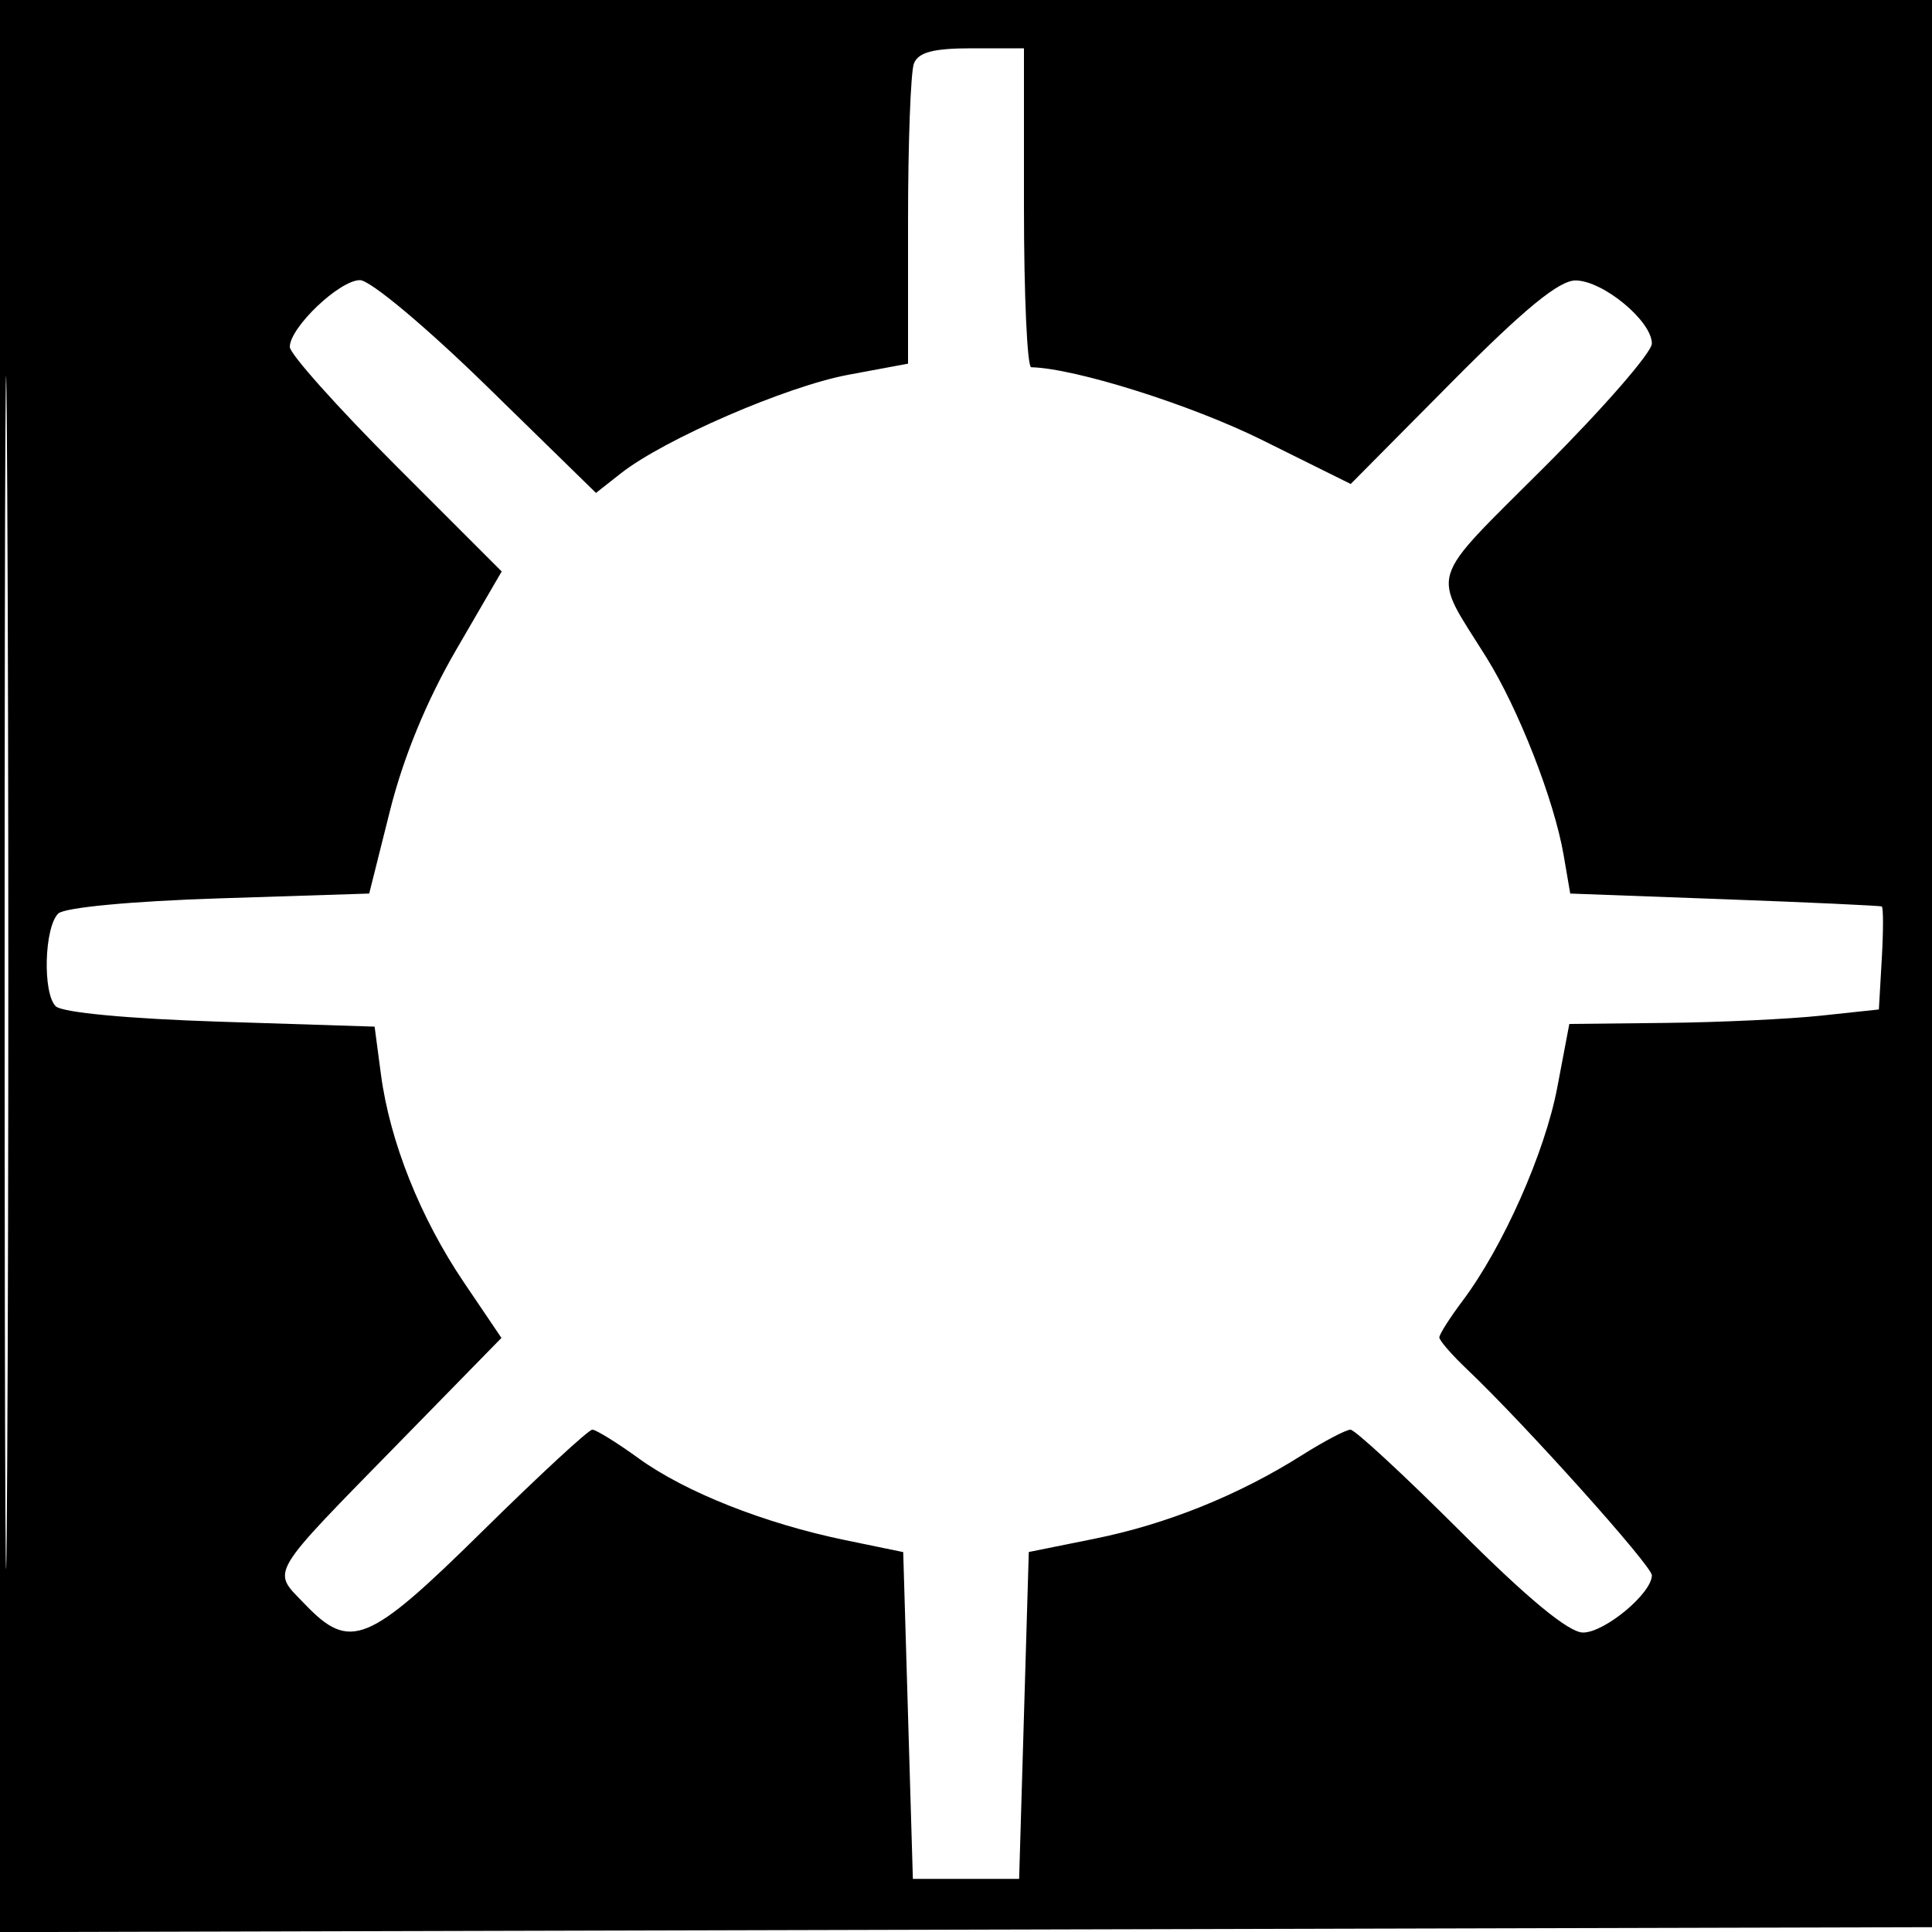
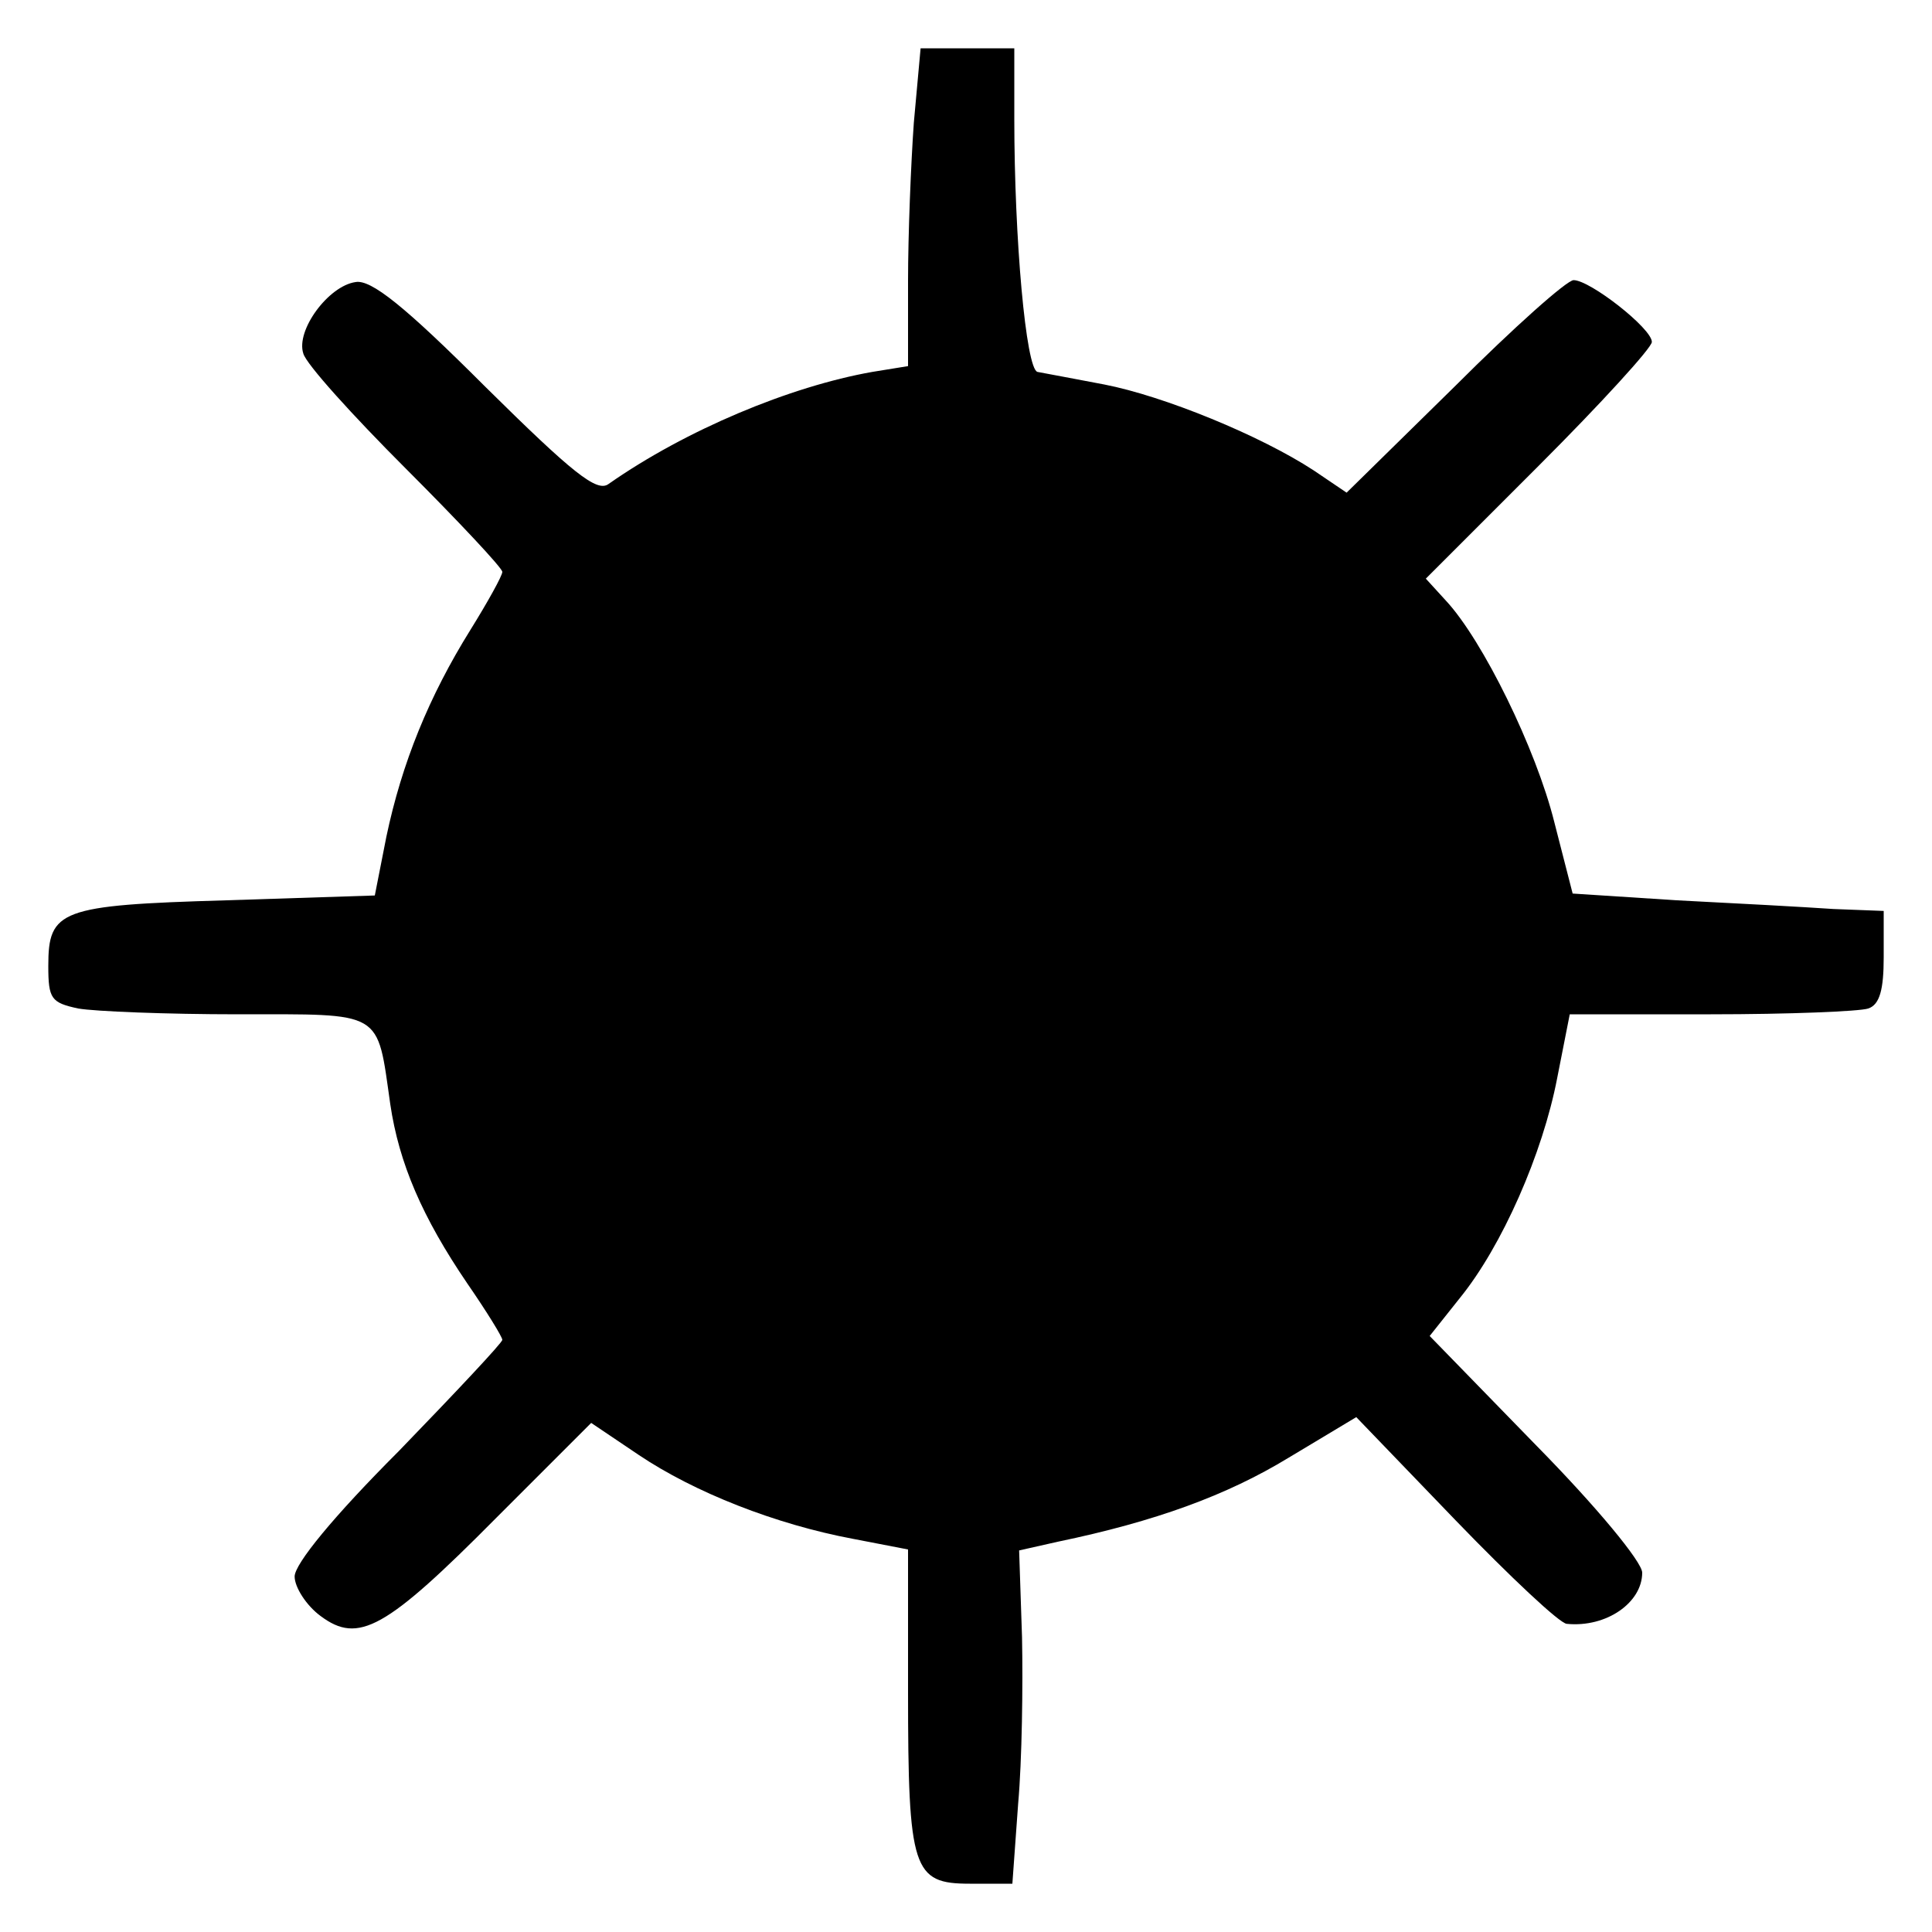
- <svg xmlns="http://www.w3.org/2000/svg" width="100%" height="auto" viewBox="0 0 200 200" version="1.1" preserveAspectRatio="xMidYMid meet" style="max-width: 100%; max-height: 70vh;">
-   <path d="M -0 100.005 L -0 200.010 100.250 199.755 L 200.500 199.500 200.755 99.750 L 201.010 0 100.505 0 L 0 0 -0 100.005 M 0.481 100.500 C 0.481 155.500, 0.602 178.147, 0.750 150.826 C 0.898 123.506, 0.898 78.506, 0.750 50.826 C 0.602 23.147, 0.481 45.500, 0.481 100.500 M 94.607 6.582 C 94.273 7.452, 94 14.797, 94 22.905 L 94 37.647 87.826 38.795 C 81.419 39.987, 68.758 45.472, 64.273 49 L 61.696 51.027 50.426 40.013 C 44.123 33.854, 38.322 29, 37.265 29 C 35.146 29, 30 33.899, 30 35.916 C 30 36.634, 34.935 42.158, 40.968 48.190 L 51.935 59.157 47.224 67.266 C 44.164 72.532, 41.760 78.377, 40.366 83.938 L 38.219 92.500 22.657 93 C 13.585 93.291, 6.648 93.948, 6.023 94.574 C 4.583 96.018, 4.401 102.801, 5.766 104.166 C 6.417 104.817, 13.297 105.464, 22.819 105.767 L 38.779 106.277 39.435 111.223 C 40.359 118.184, 43.503 126.065, 48.031 132.764 L 51.909 138.500 41.640 149 C 27.552 163.406, 28.112 162.463, 31.535 166.036 C 36.249 170.957, 38.069 170.212, 49.954 158.500 C 55.815 152.725, 60.926 148, 61.313 148 C 61.701 148, 63.861 149.335, 66.114 150.968 C 70.939 154.463, 79.131 157.706, 87.500 159.434 L 93.500 160.672 94 177.586 L 94.500 194.500 100 194.500 L 105.500 194.500 106 177.582 L 106.500 160.664 113.325 159.286 C 120.772 157.783, 128.207 154.788, 134.755 150.654 C 137.068 149.194, 139.338 148, 139.799 148 C 140.261 148, 145.369 152.725, 151.151 158.500 C 158.164 165.505, 162.400 169, 163.877 169 C 166.121 169, 171 164.940, 171 163.072 C 171 162.091, 157.809 147.388, 151.883 141.764 C 150.297 140.259, 149 138.767, 149 138.447 C 149 138.128, 150.075 136.434, 151.390 134.683 C 155.595 129.082, 159.930 119.318, 161.211 112.562 L 162.456 106 172.478 105.891 C 177.990 105.832, 185.200 105.494, 188.500 105.141 L 194.500 104.500 194.802 99.250 C 194.969 96.362, 194.969 93.928, 194.802 93.840 C 194.636 93.752, 187.311 93.415, 178.525 93.090 L 162.550 92.500 161.863 88.500 C 160.888 82.828, 157.195 73.382, 153.867 68.050 C 148.150 58.889, 147.626 60.596, 159.925 48.298 C 166.016 42.206, 171 36.476, 171 35.563 C 171 33.238, 165.974 29.070, 163.125 29.032 C 161.414 29.009, 157.821 31.953, 150.287 39.551 L 139.825 50.102 130.650 45.548 C 123.301 41.902, 111.310 38.123, 106.750 38.017 C 106.338 38.008, 106 30.575, 106 21.500 L 106 5 100.607 5 C 96.612 5, 95.057 5.410, 94.607 6.582" stroke="none" fill="black" fill-rule="evenodd" />
+ <svg xmlns="http://www.w3.org/2000/svg" version="1.0" width="200pt" height="200pt" viewBox="0 0 200 200" preserveAspectRatio="xMidYMid meet">
+   <g transform="translate(0,200) scale(0.1,-0.1)" fill="#000000" stroke="none">
+     <path d="M946 1873 c-3 -42 -6 -116 -6 -164 l0 -88 -37 -6 c-85 -15 -193 -60 -273 -116 -12 -9 -37 11 -128 101 -83 83 -118 111 -134 108 -28 -4 -62 -50 -54 -74 3 -11 51 -64 106 -119 55 -55 100 -103 100 -107 0 -4 -15 -31 -33 -60 -43 -69 -71 -138 -87 -214 l-12 -61 -154 -5 c-172 -5 -184 -10 -184 -68 0 -34 3 -38 31 -44 17 -3 92 -6 165 -6 152 0 144 5 158 -93 9 -61 33 -117 80 -186 20 -29 36 -55 36 -58 0 -3 -48 -54 -107 -115 -68 -68 -108 -117 -108 -130 0 -11 12 -30 27 -41 39 -29 67 -14 182 102 l98 98 49 -33 c58 -39 142 -72 222 -87 l57 -11 0 -147 c0 -185 5 -199 64 -199 l44 0 6 83 c4 45 5 122 4 172 l-3 90 40 9 c101 21 175 48 239 87 l70 42 103 -107 c56 -58 108 -107 115 -107 41 -4 78 22 78 53 0 11 -47 68 -110 132 l-110 113 31 39 c44 54 86 150 101 228 l13 66 146 0 c81 0 154 3 163 6 12 4 16 20 16 53 l0 48 -52 2 c-29 2 -102 6 -162 9 l-108 7 -19 74 c-19 76 -74 188 -112 229 l-21 23 117 117 c64 64 117 122 117 128 0 14 -64 64 -81 64 -7 0 -62 -49 -123 -110 l-112 -110 -34 23 c-55 36 -155 77 -217 89 -32 6 -63 12 -69 13 -12 3 -24 138 -24 262 l0 73 -49 0 -48 0 -7 -77z" />
+   </g>
</svg>
